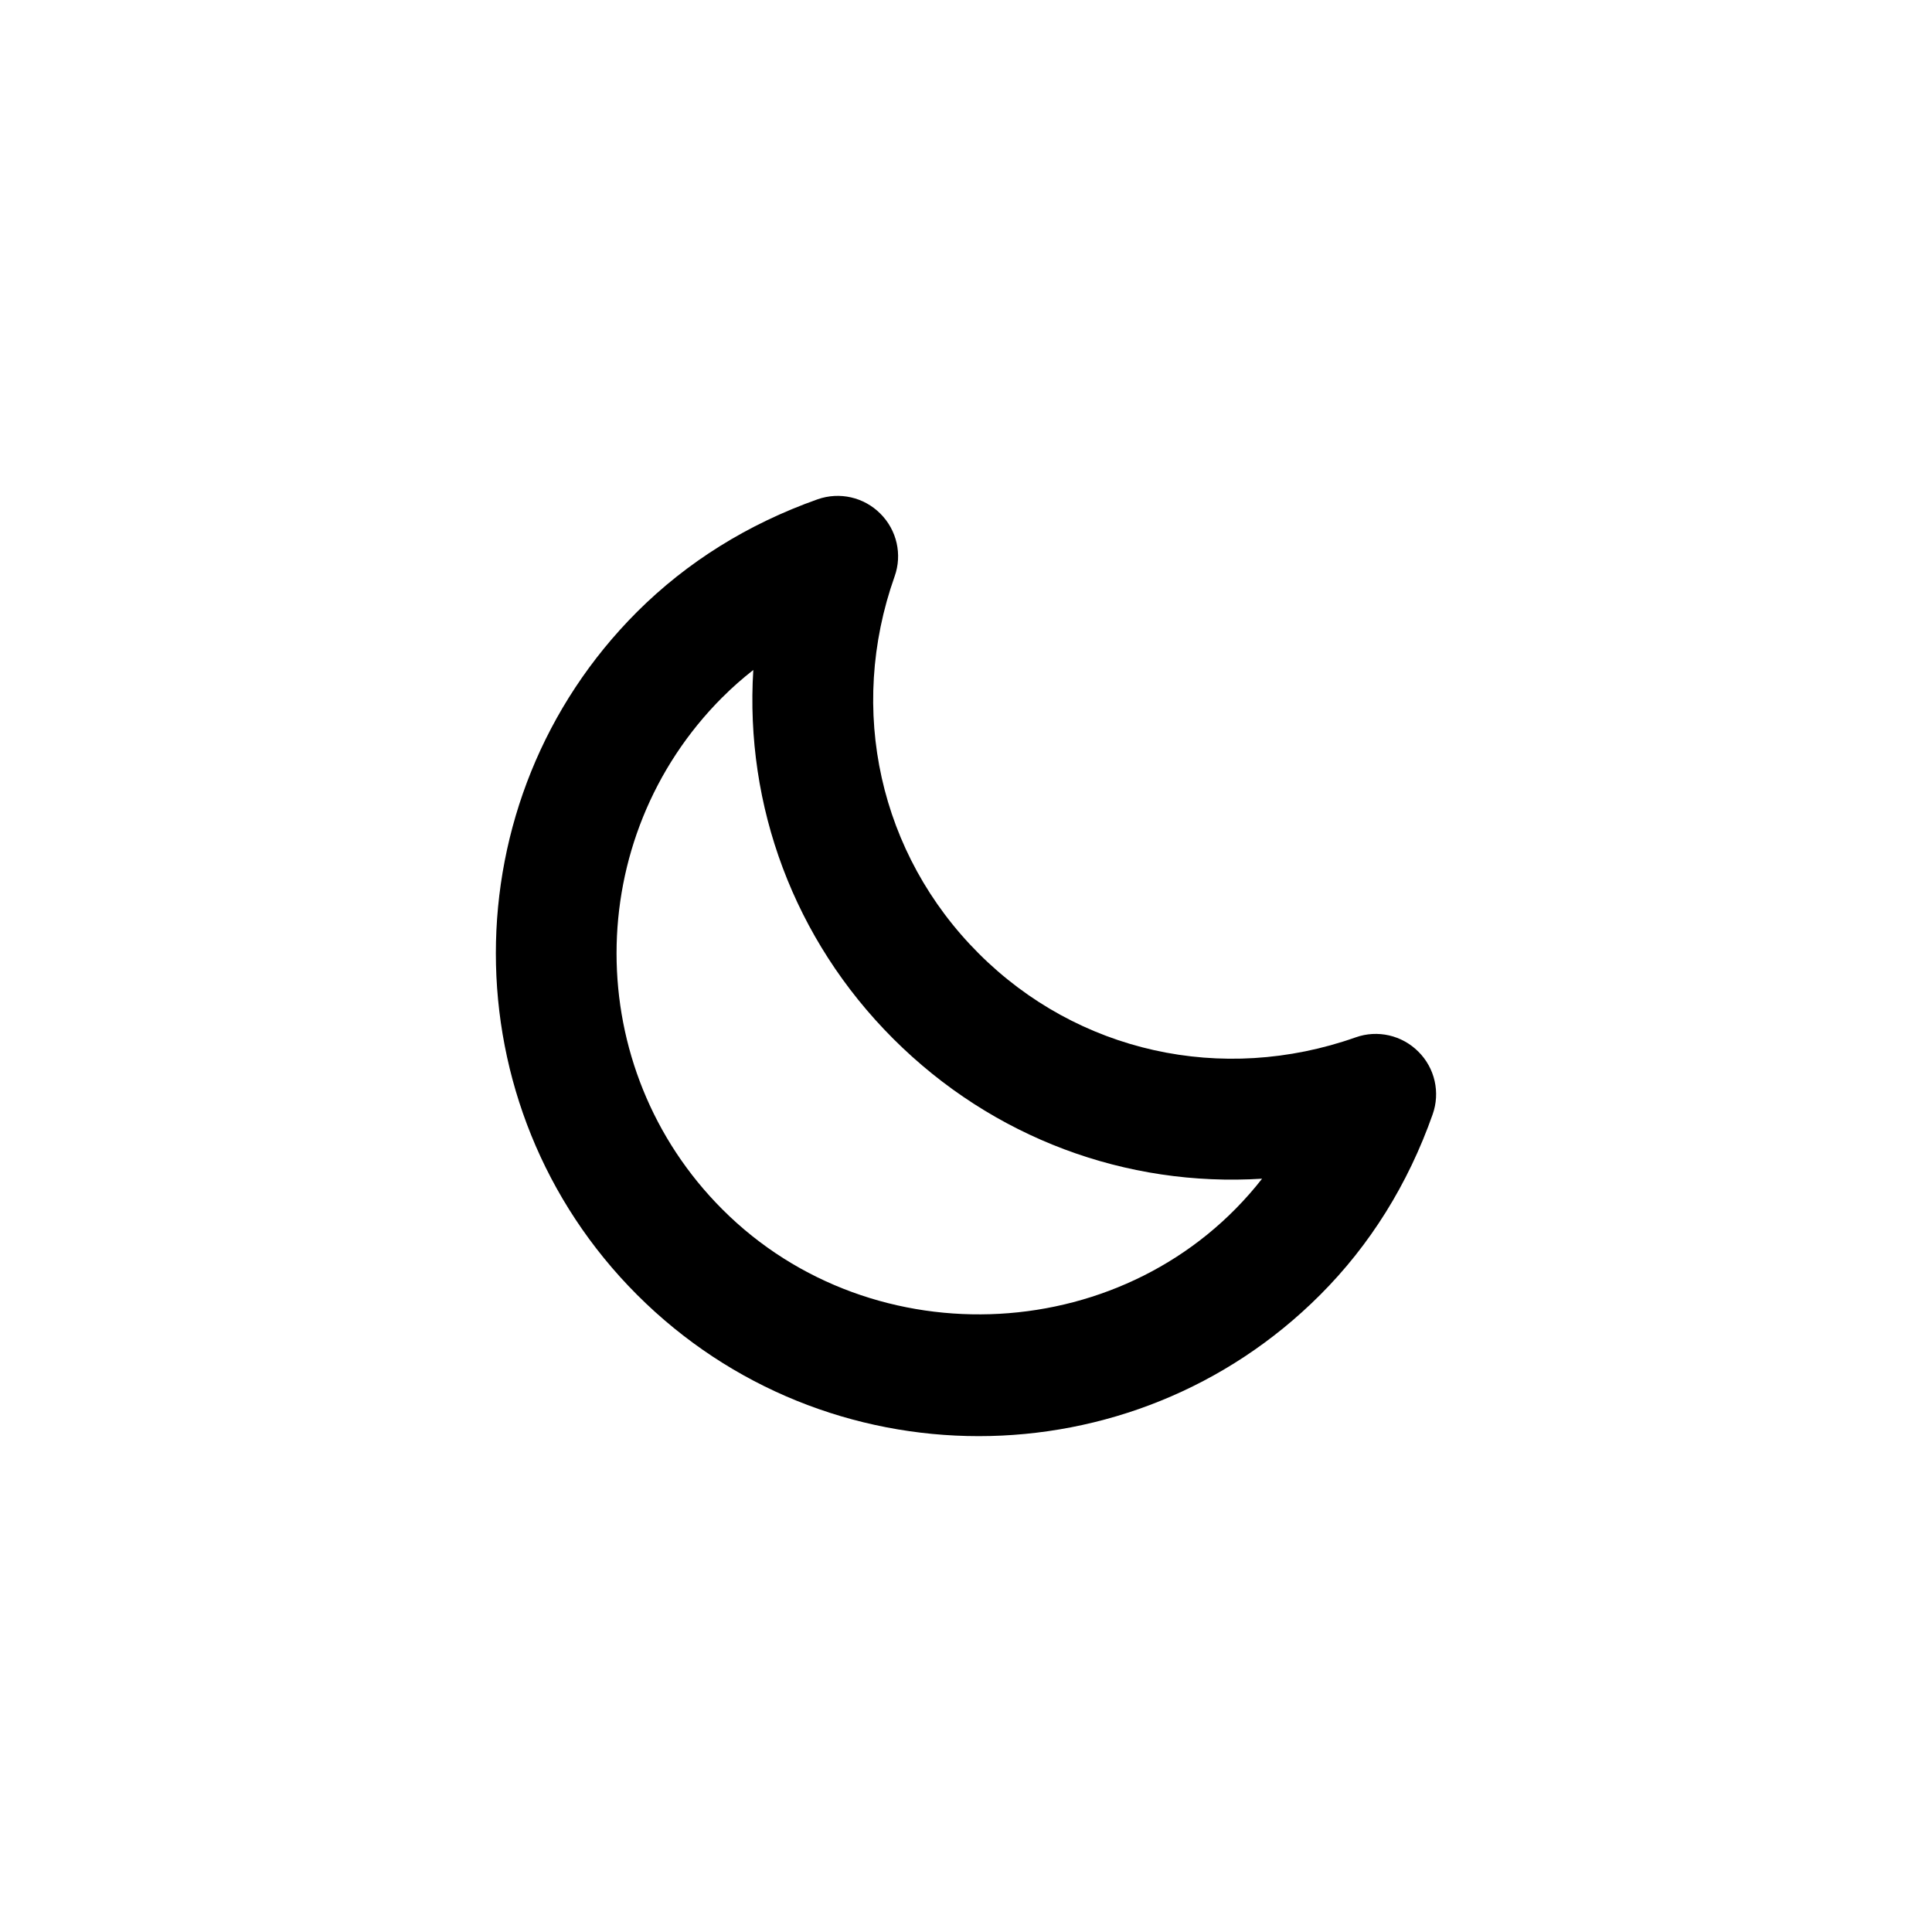
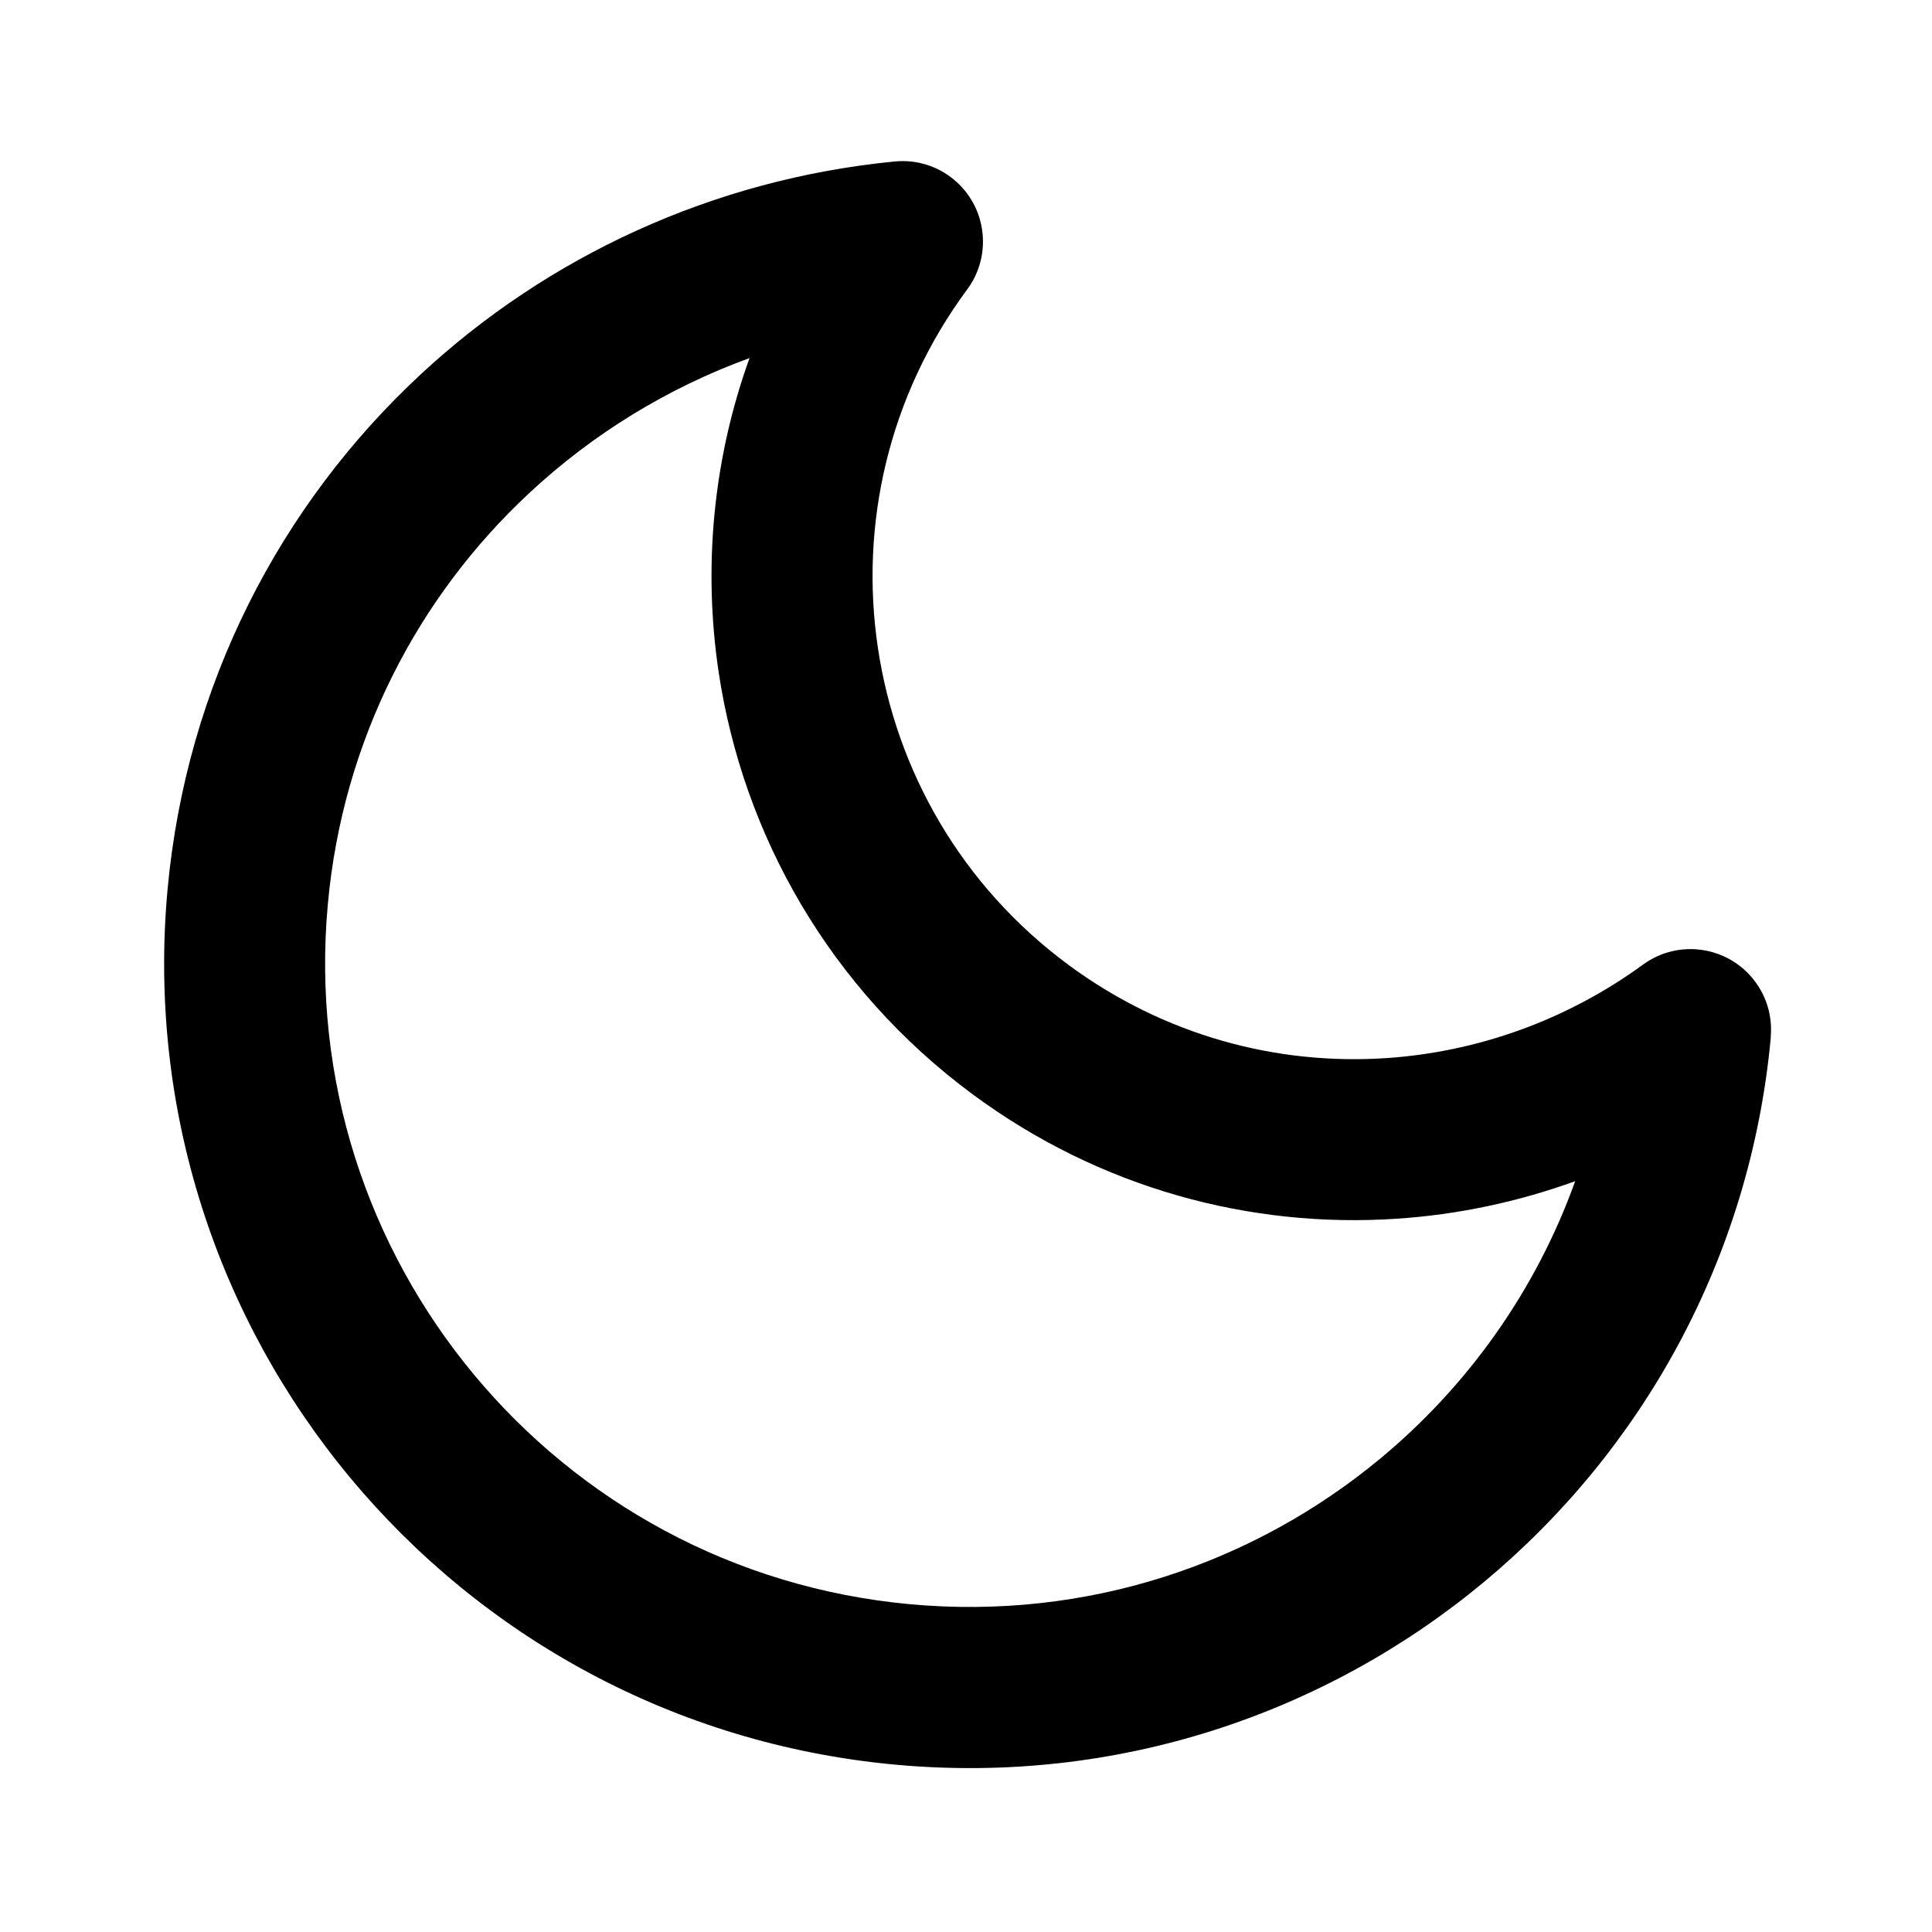
- <svg xmlns="http://www.w3.org/2000/svg" version="1.1" width="32" height="32" viewBox="0 0 32 32">
-   <path d="M21.866 21.447c-3.117 3.12-8.193 3.12-11.313 0s-3.12-8.195 0-11.314c0.826-0.824 1.832-1.453 2.989-1.863 0.365-0.128 0.768-0.035 1.039 0.237 0.274 0.273 0.366 0.677 0.237 1.039-0.784 2.211-0.25 4.604 1.391 6.245 1.638 1.639 4.031 2.172 6.245 1.391 0.362-0.129 0.767-0.036 1.039 0.237 0.273 0.271 0.365 0.676 0.236 1.039-0.408 1.157-1.038 2.164-1.863 2.989zM11.967 11.547c-2.34 2.34-2.34 6.147 0 8.486 2.5 2.501 6.758 2.276 8.937-0.51-2.247 0.141-4.461-0.671-6.109-2.318s-2.458-3.861-2.318-6.108c-0.18 0.141-0.35 0.29-0.51 0.451z" />
+ <svg xmlns="http://www.w3.org/2000/svg" version="1.1" width="24" height="24" viewBox="0 0 24 24">
+   <path d="M21.996 12.882c0.022-0.233-0.038-0.476-0.188-0.681-0.325-0.446-0.951-0.544-1.397-0.219-0.95 0.693-2.060 1.086-3.188 1.162-1.368 0.092-2.765-0.283-3.95-1.158-1.333-0.985-2.139-2.415-2.367-3.935s0.124-3.124 1.109-4.456c0.142-0.191 0.216-0.435 0.191-0.691-0.053-0.55-0.542-0.952-1.092-0.898-2.258 0.22-4.314 1.18-5.895 2.651-1.736 1.615-2.902 3.847-3.137 6.386-0.254 2.749 0.631 5.343 2.266 7.311s4.022 3.313 6.772 3.567 5.343-0.631 7.311-2.266 3.313-4.022 3.567-6.772zM19.567 14.674c-0.49 1.363-1.335 2.543-2.416 3.441-1.576 1.309-3.648 2.016-5.848 1.813s-4.108-1.278-5.417-2.854-2.016-3.648-1.813-5.848c0.187-2.032 1.117-3.814 2.507-5.106 0.782-0.728 1.71-1.3 2.731-1.672-0.456 1.264-0.577 2.606-0.384 3.899 0.303 2.023 1.38 3.934 3.156 5.247 1.578 1.167 3.448 1.668 5.272 1.545 0.752-0.050 1.496-0.207 2.21-0.465z" />
</svg>
